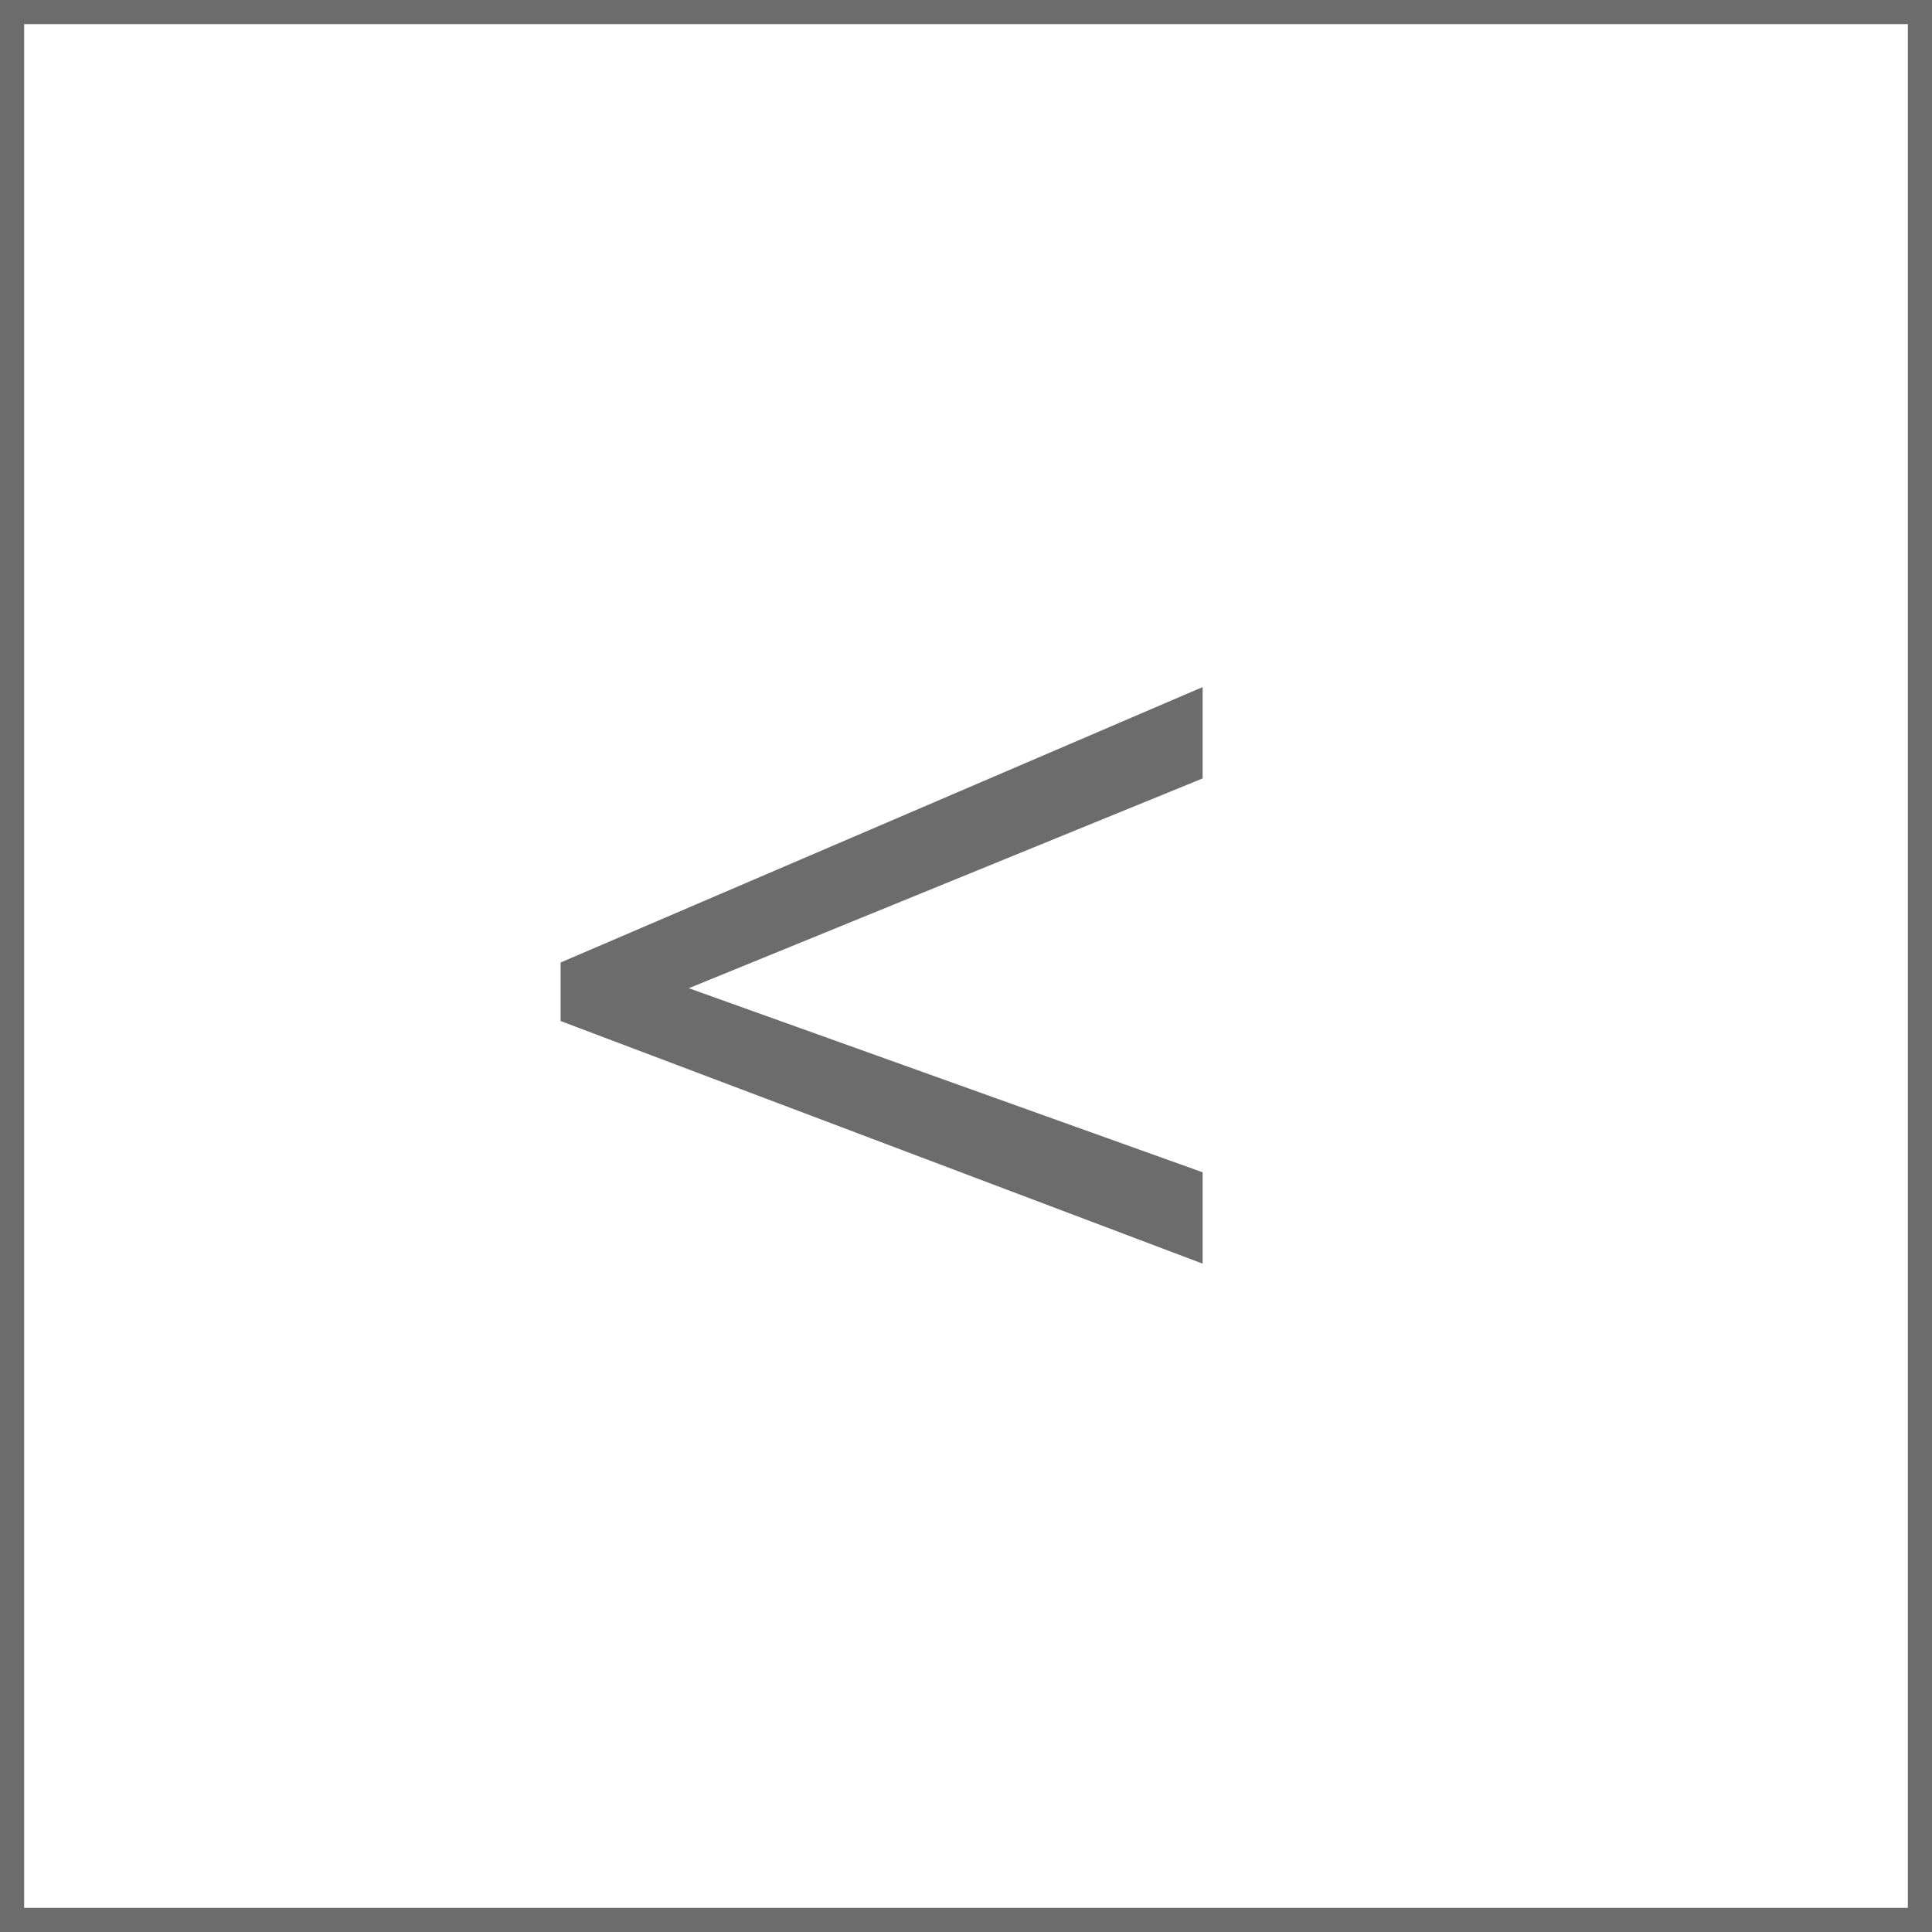
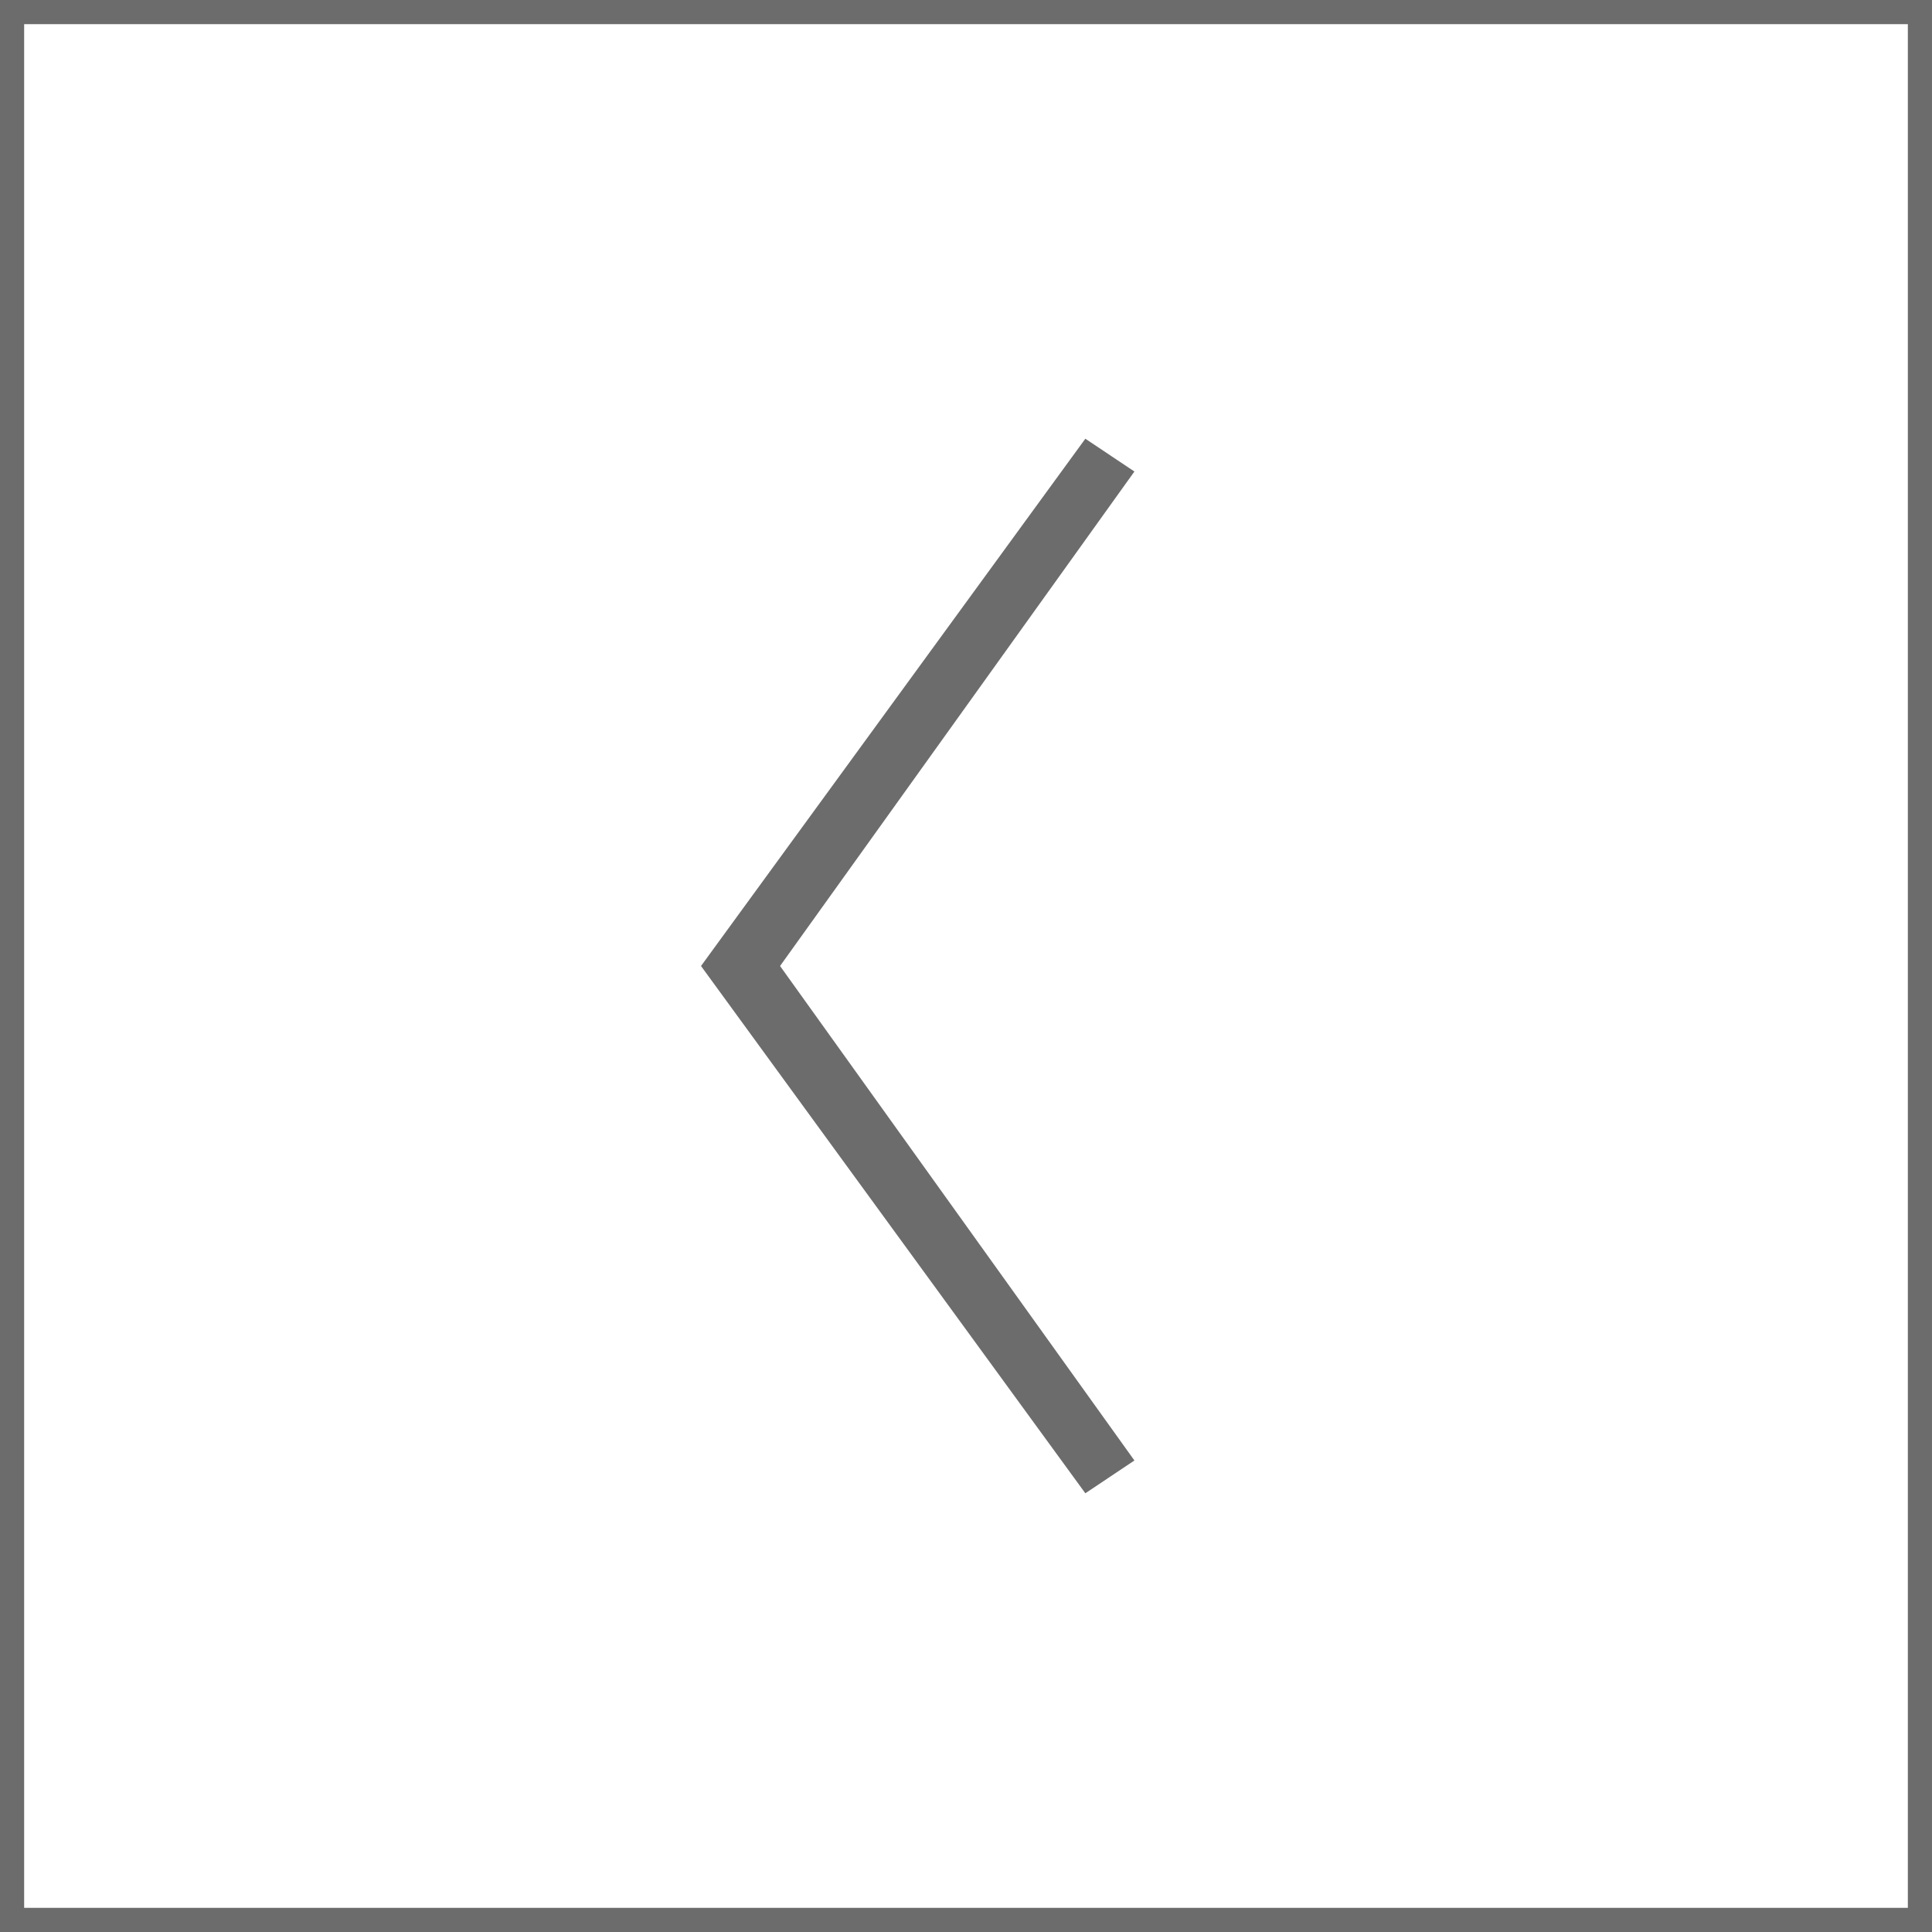
<svg xmlns="http://www.w3.org/2000/svg" width="100%" height="100%" viewBox="0 0 80 80" version="1.1" xml:space="preserve" style="fill-rule:evenodd;clip-rule:evenodd;stroke-linejoin:round;stroke-miterlimit:2;">
-   <g transform="matrix(1,0,0,1,-213.727,-295.039)">
-     <g id="arrow-left" transform="matrix(1,0,0,1,98.7269,295.039)">
+   <g transform="matrix(1,0,0,1,-213.727,-147.519)">
+     <g id="Layer-1">
+         </g>
+     <g id="Layer-11">
+         </g>
+     <g id="Layer-12">
+         </g>
+     <g id="Layer-13">
+         </g>
+     <g id="arrow-left" transform="matrix(1,0,0,1,98.7269,147.519)">
      <rect x="115" y="0" width="80" height="80" style="fill:none;" />
      <g>
        <g transform="matrix(-1,0,0,1,195,-181.217)">
          <path d="M80,181.217L0,181.217L0,261.217L80,261.217L80,181.217ZM79,182.217L1,182.217C1,182.217 1,260.217 1,260.217C1,260.217 79,260.217 79,260.217L79,182.217Z" style="fill:rgb(108,108,108);" />
        </g>
-         <g transform="matrix(-0.843086,0,0,0.724843,1734.13,14.9274)">
-           <text x="1858.07px" y="59.357px" style="font-family:'AppleGothic';font-size:66.938px;fill:rgb(108,108,108);">&gt;</text>
+         <g transform="matrix(-56.4344,0,0,48.5195,167.617,57.9522)">
+           <path d="M0.1,-0.792L0.136,-0.82L0.418,-0.37L0.136,0.08L0.1,0.052L0.36,-0.37L0.1,-0.792Z" style="fill:rgb(108,108,108);fill-rule:nonzero;" />
        </g>
      </g>
    </g>
  </g>
</svg>
